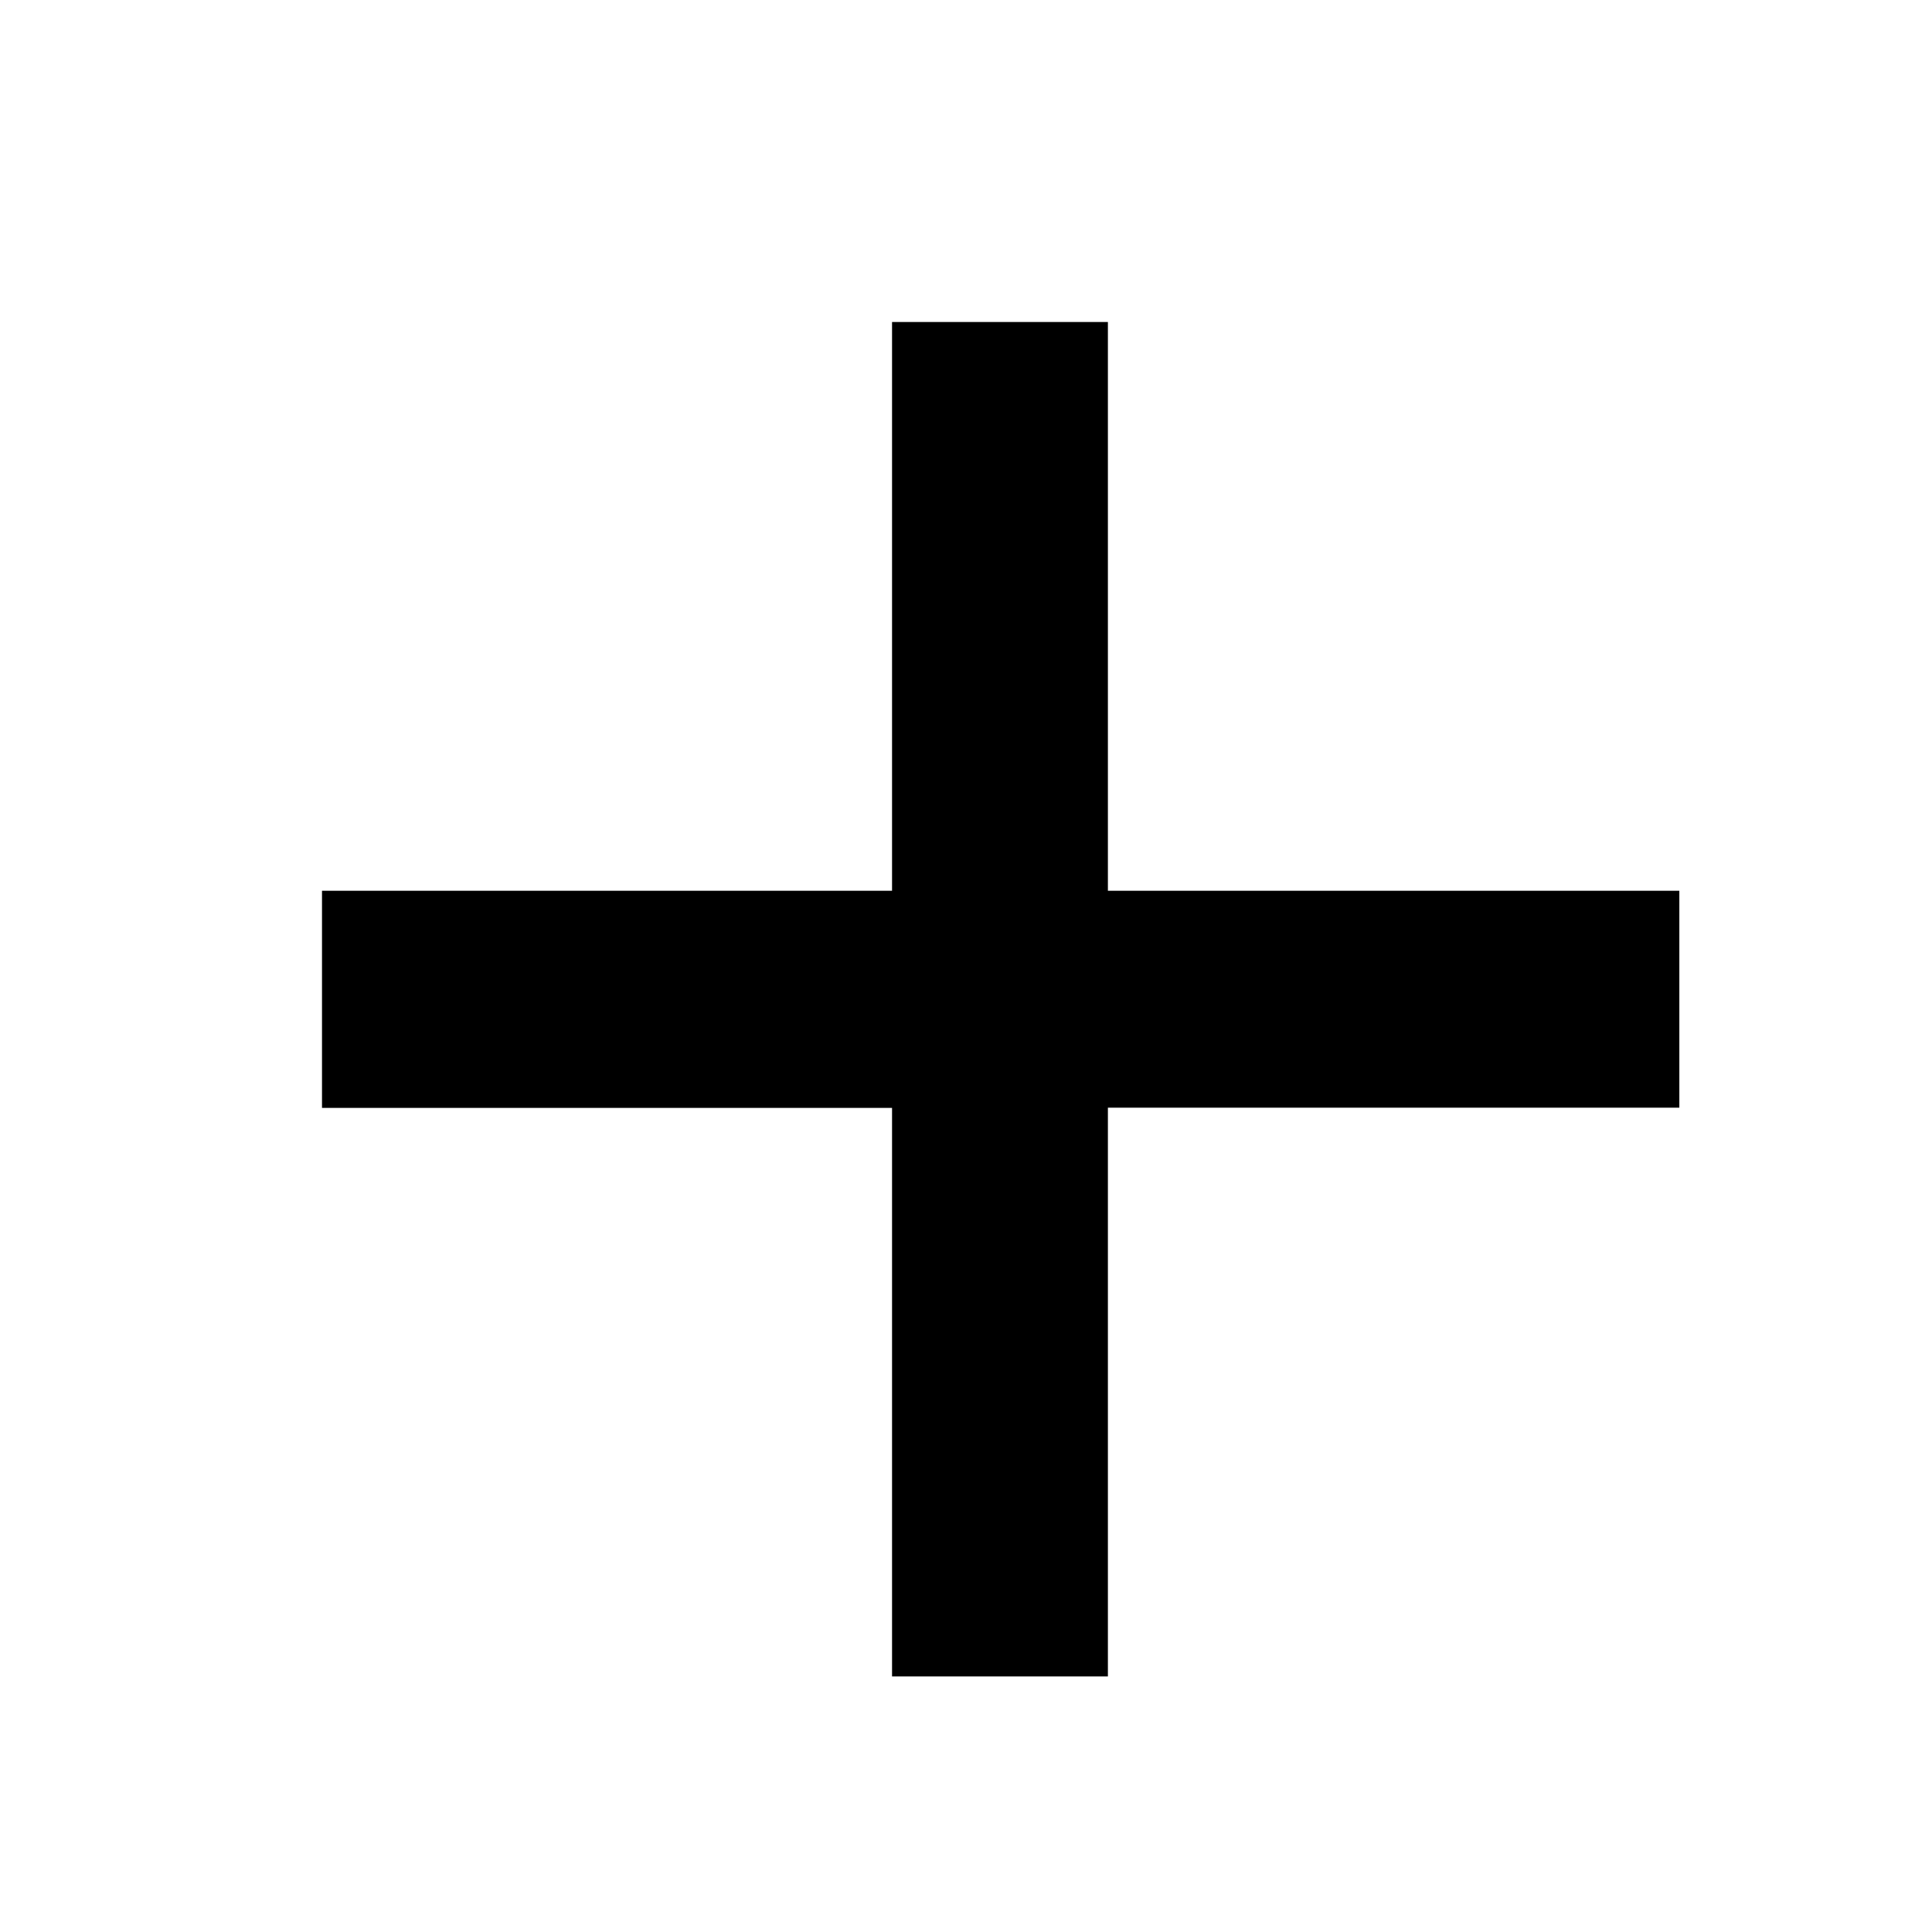
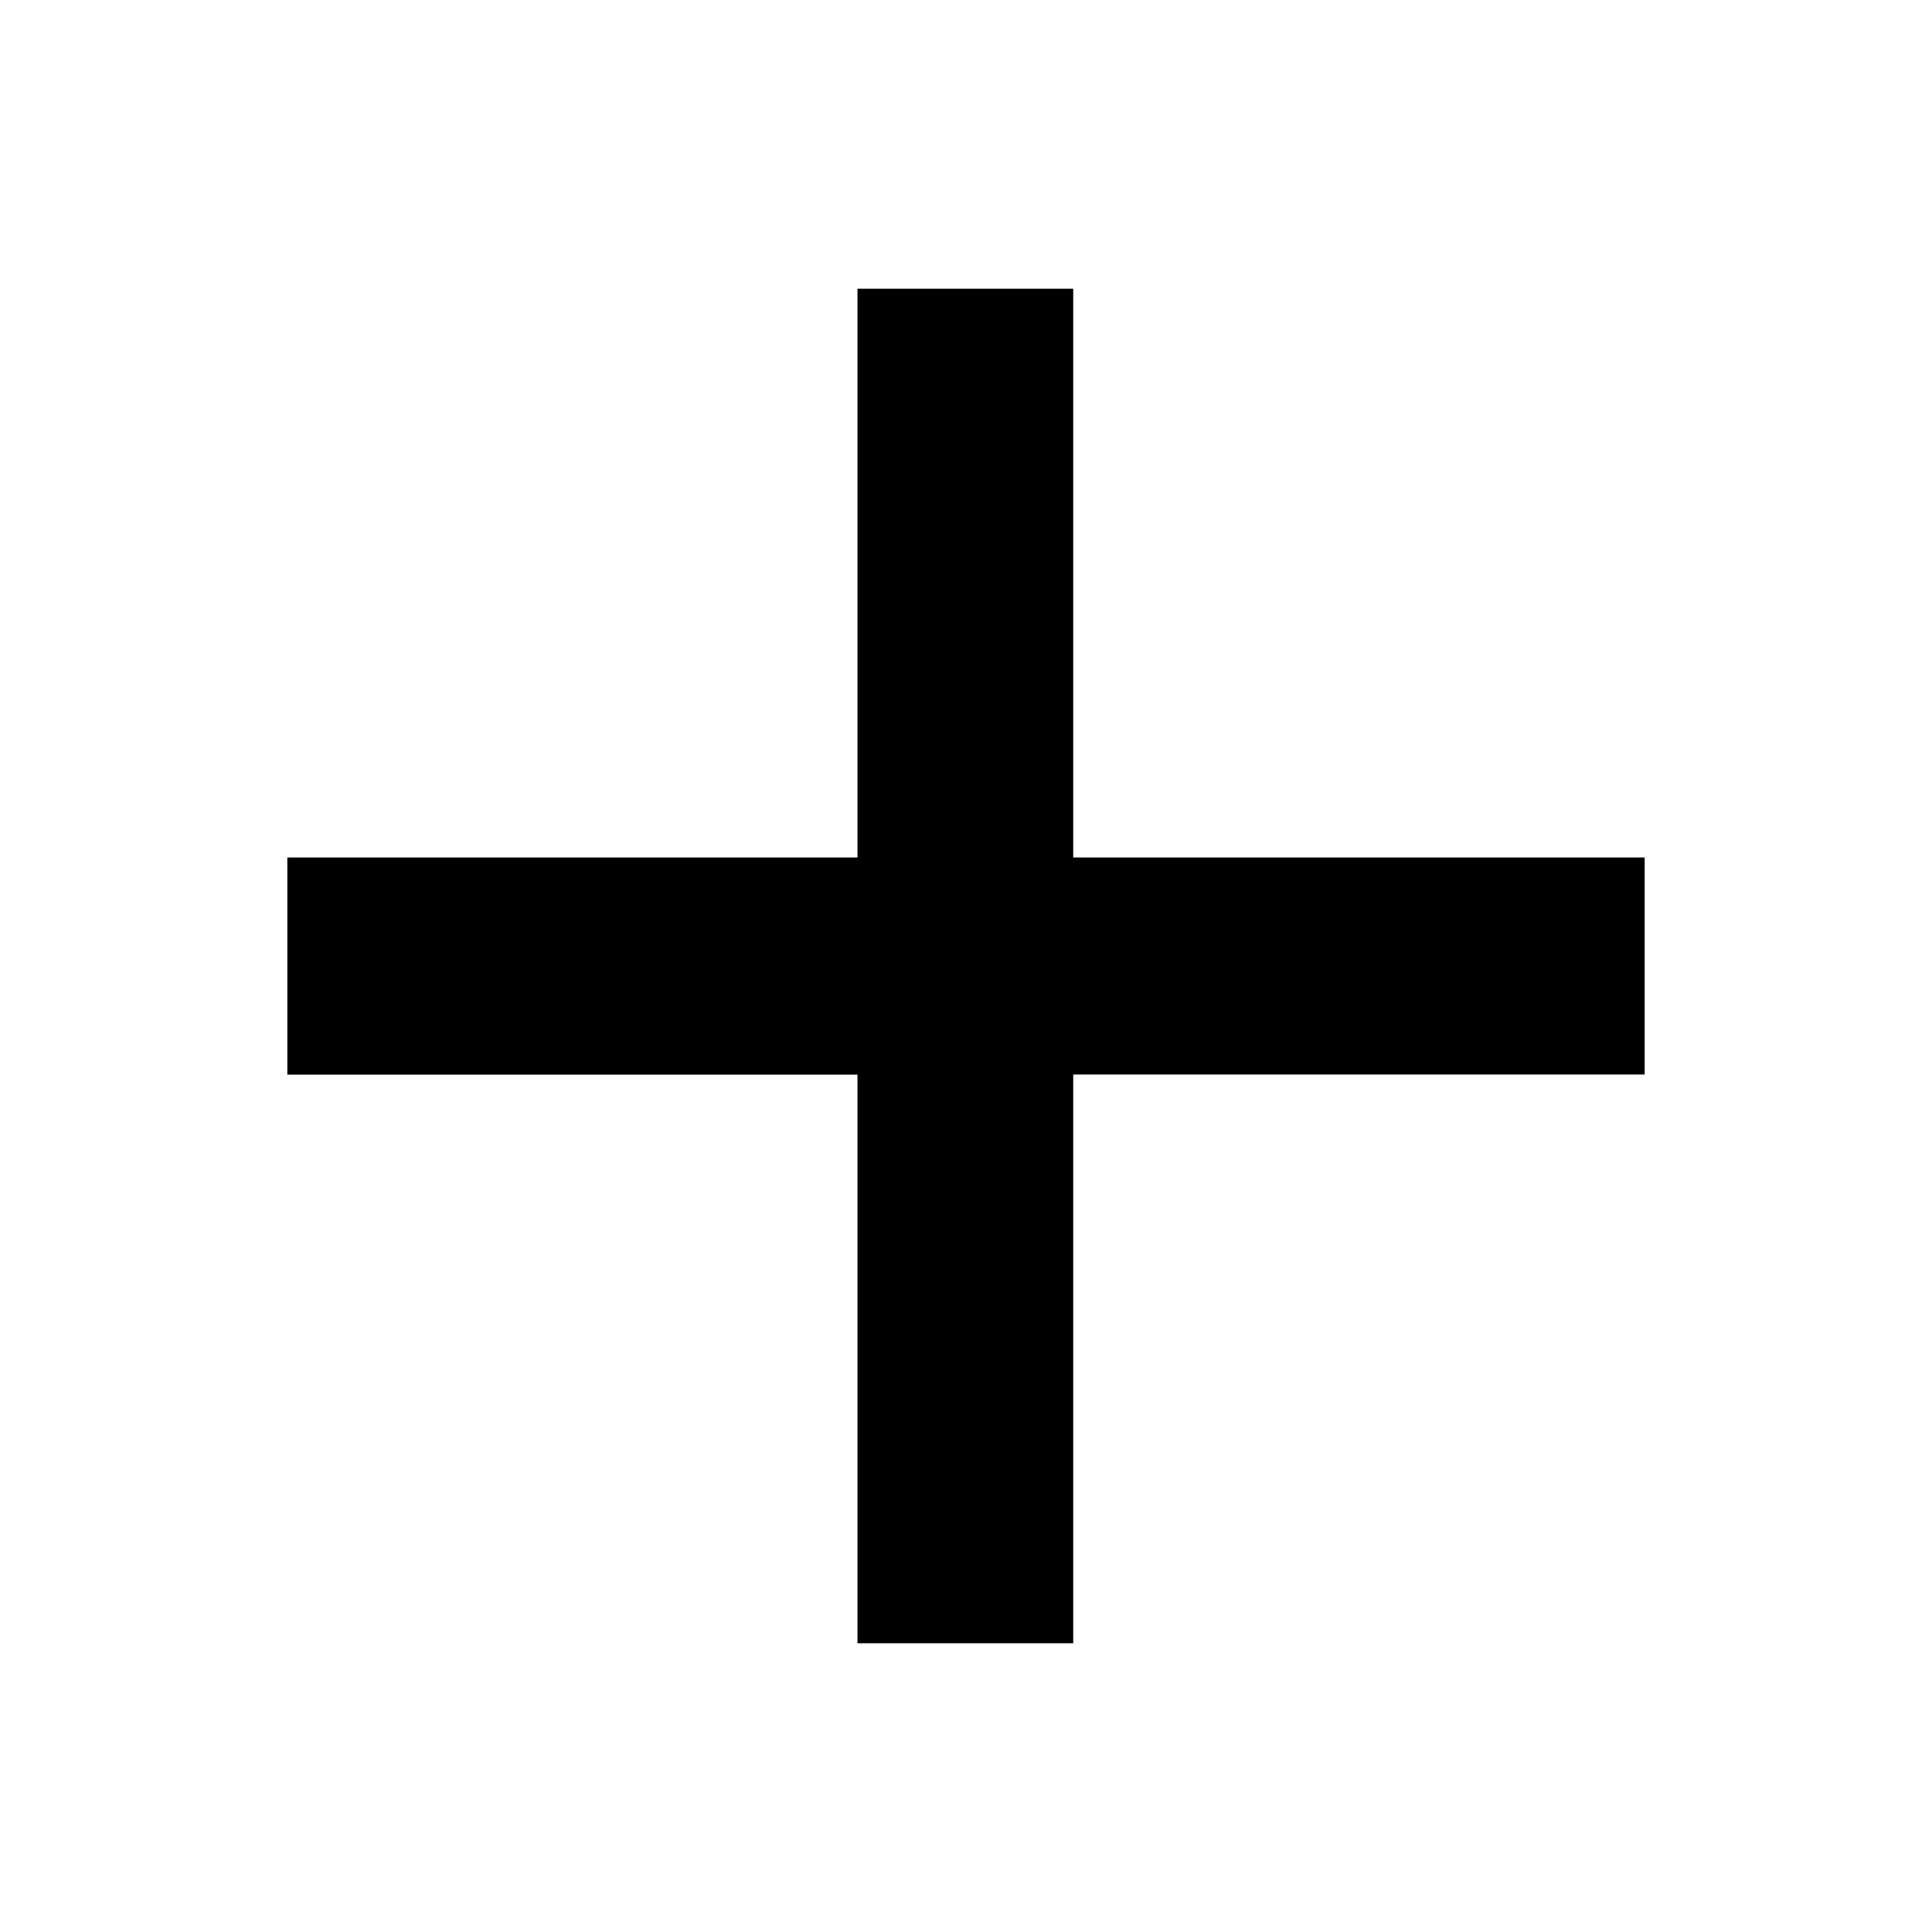
<svg xmlns="http://www.w3.org/2000/svg" width="18px" height="18px" viewBox="0 0 18 18" version="1.1">
  <defs />
  <g id="All" stroke="none" stroke-width="1" fill="none" fill-rule="evenodd">
    <g id="plus" fill="#000000">
-       <polygon id="Shape" points="10.322 3 10.322 8.299 15.646 8.299 15.646 10.32 10.322 10.32 10.322 15.619 8.311 15.619 8.311 10.322 3 10.322 3 8.299 8.311 8.299 8.311 3" />
+       <polygon id="Shape" points="9.999 2.69 9.999 7.989 15.323 7.989 15.323 10.011 9.999 10.011 9.999 15.31 7.989 15.31 7.989 10.012 2.677 10.012 2.677 7.989 7.989 7.989 7.989 2.69" />
    </g>
  </g>
</svg>
